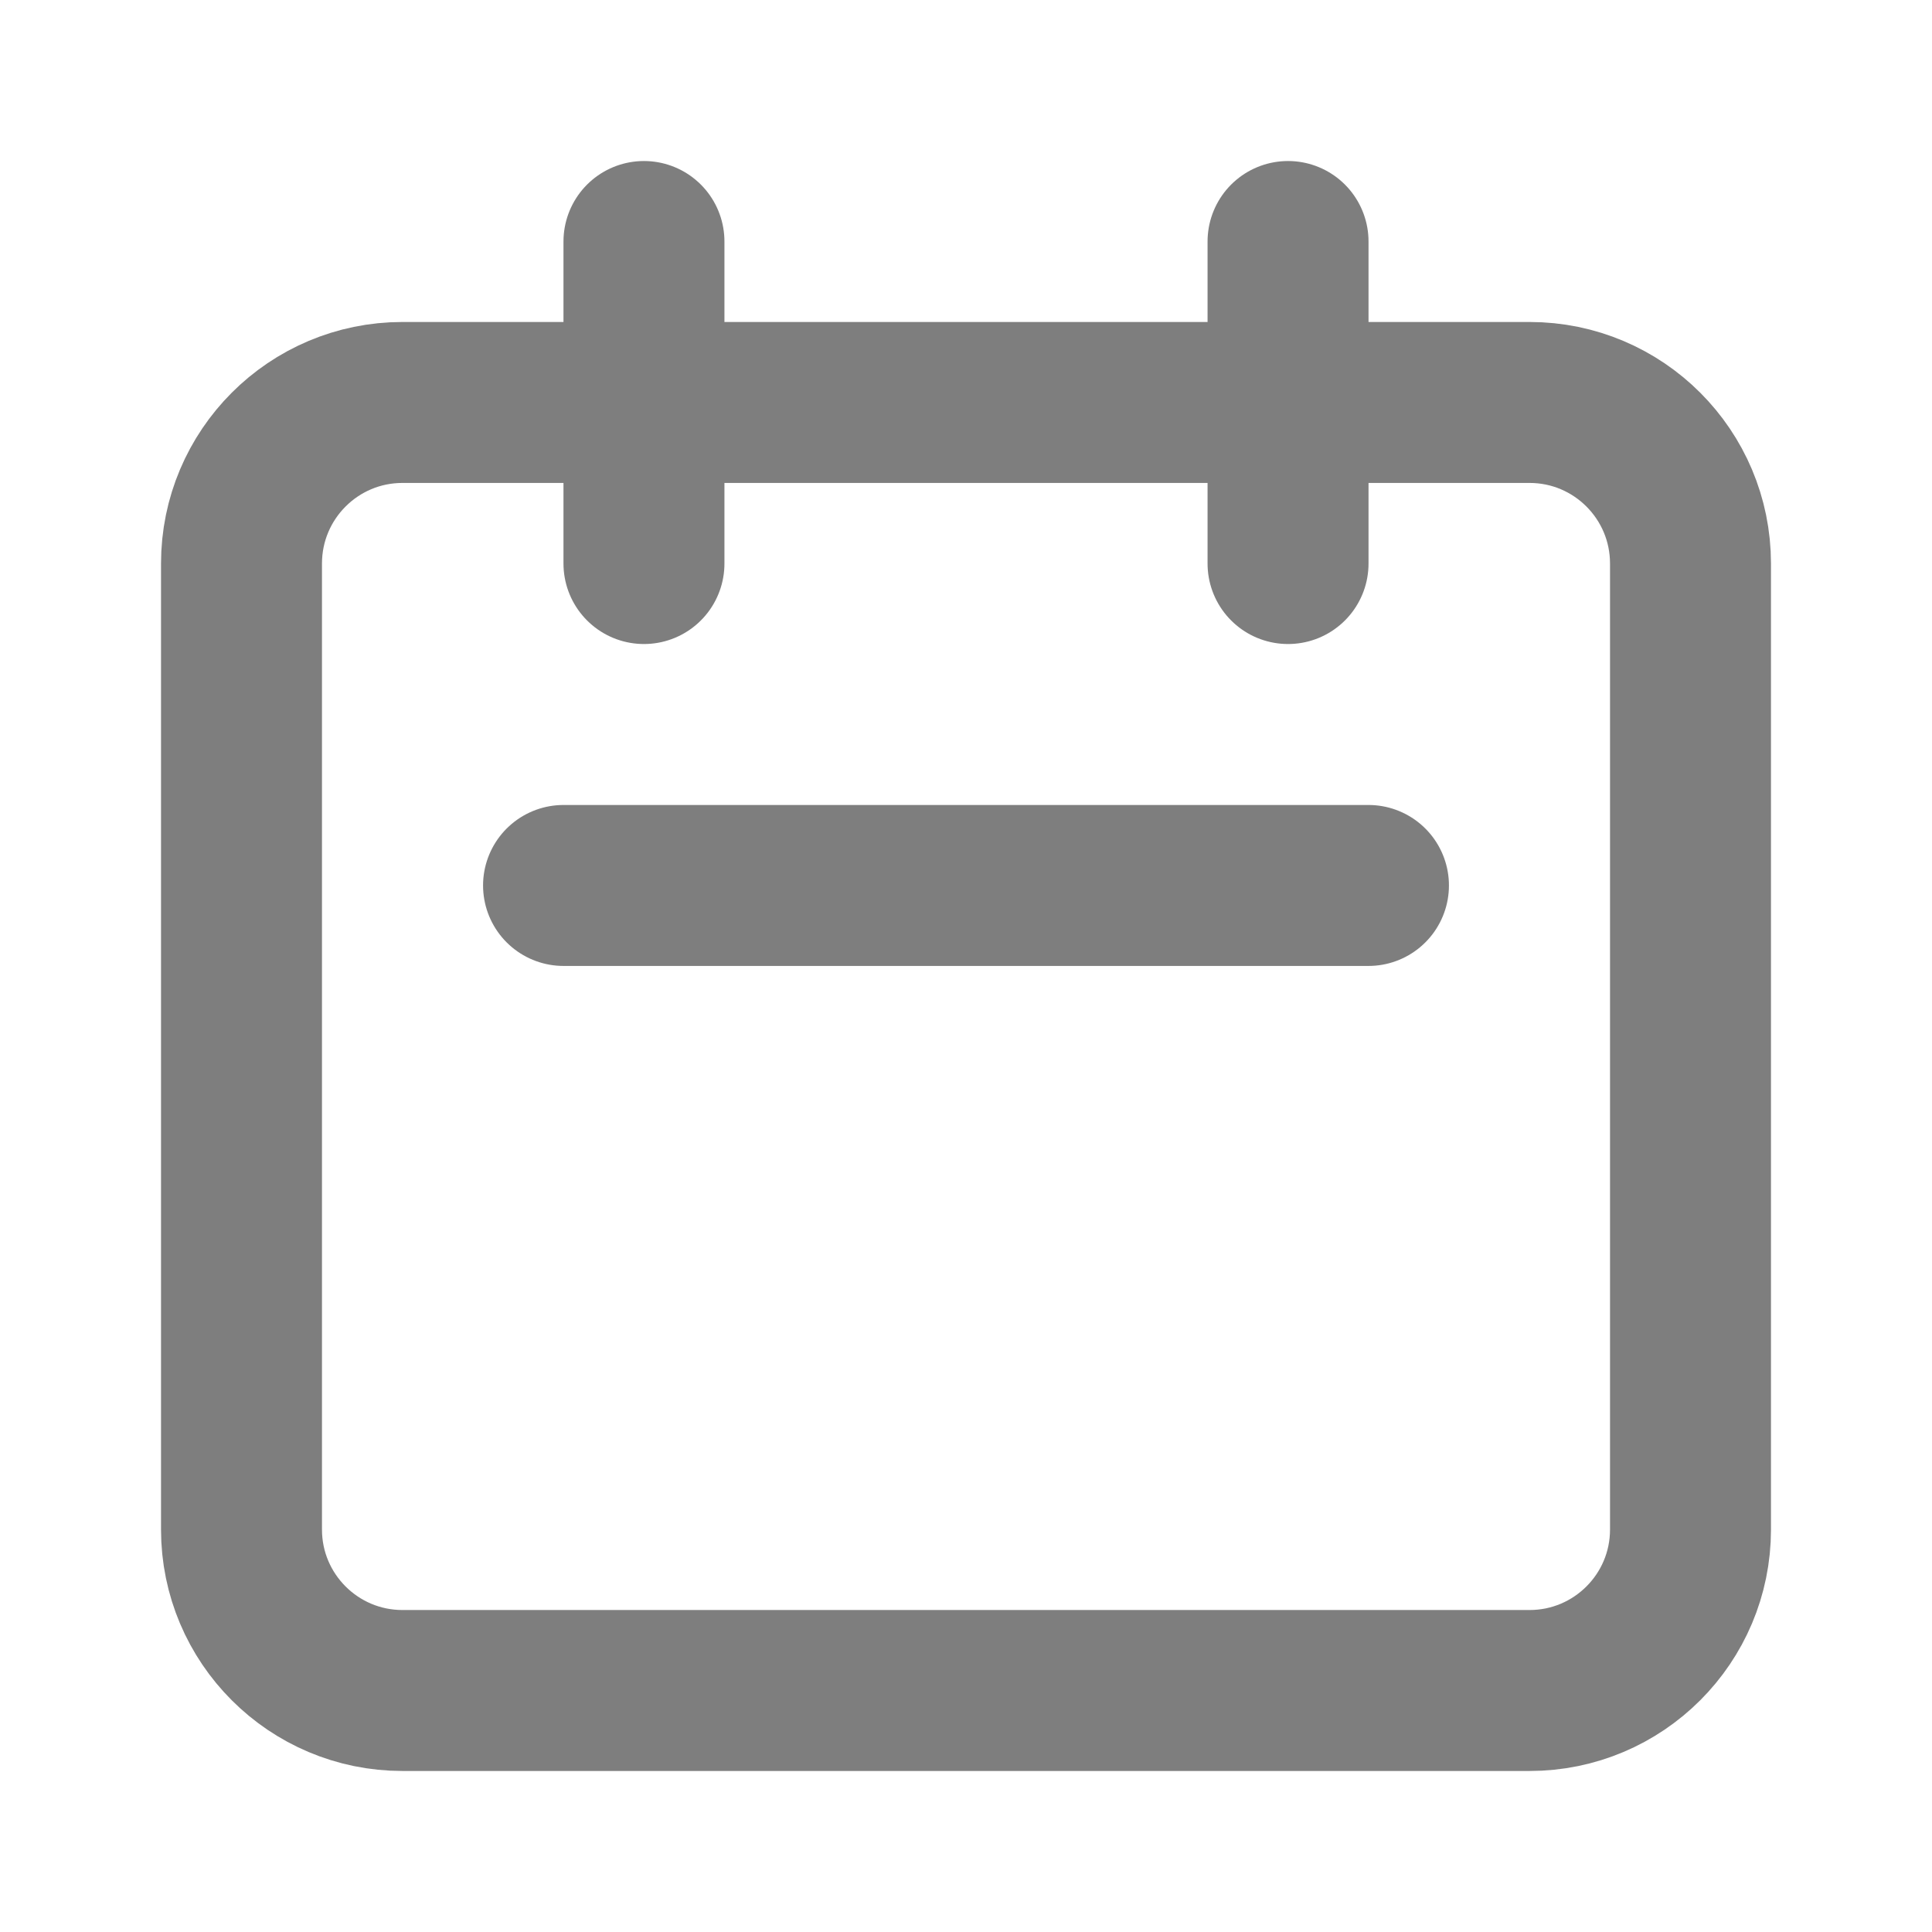
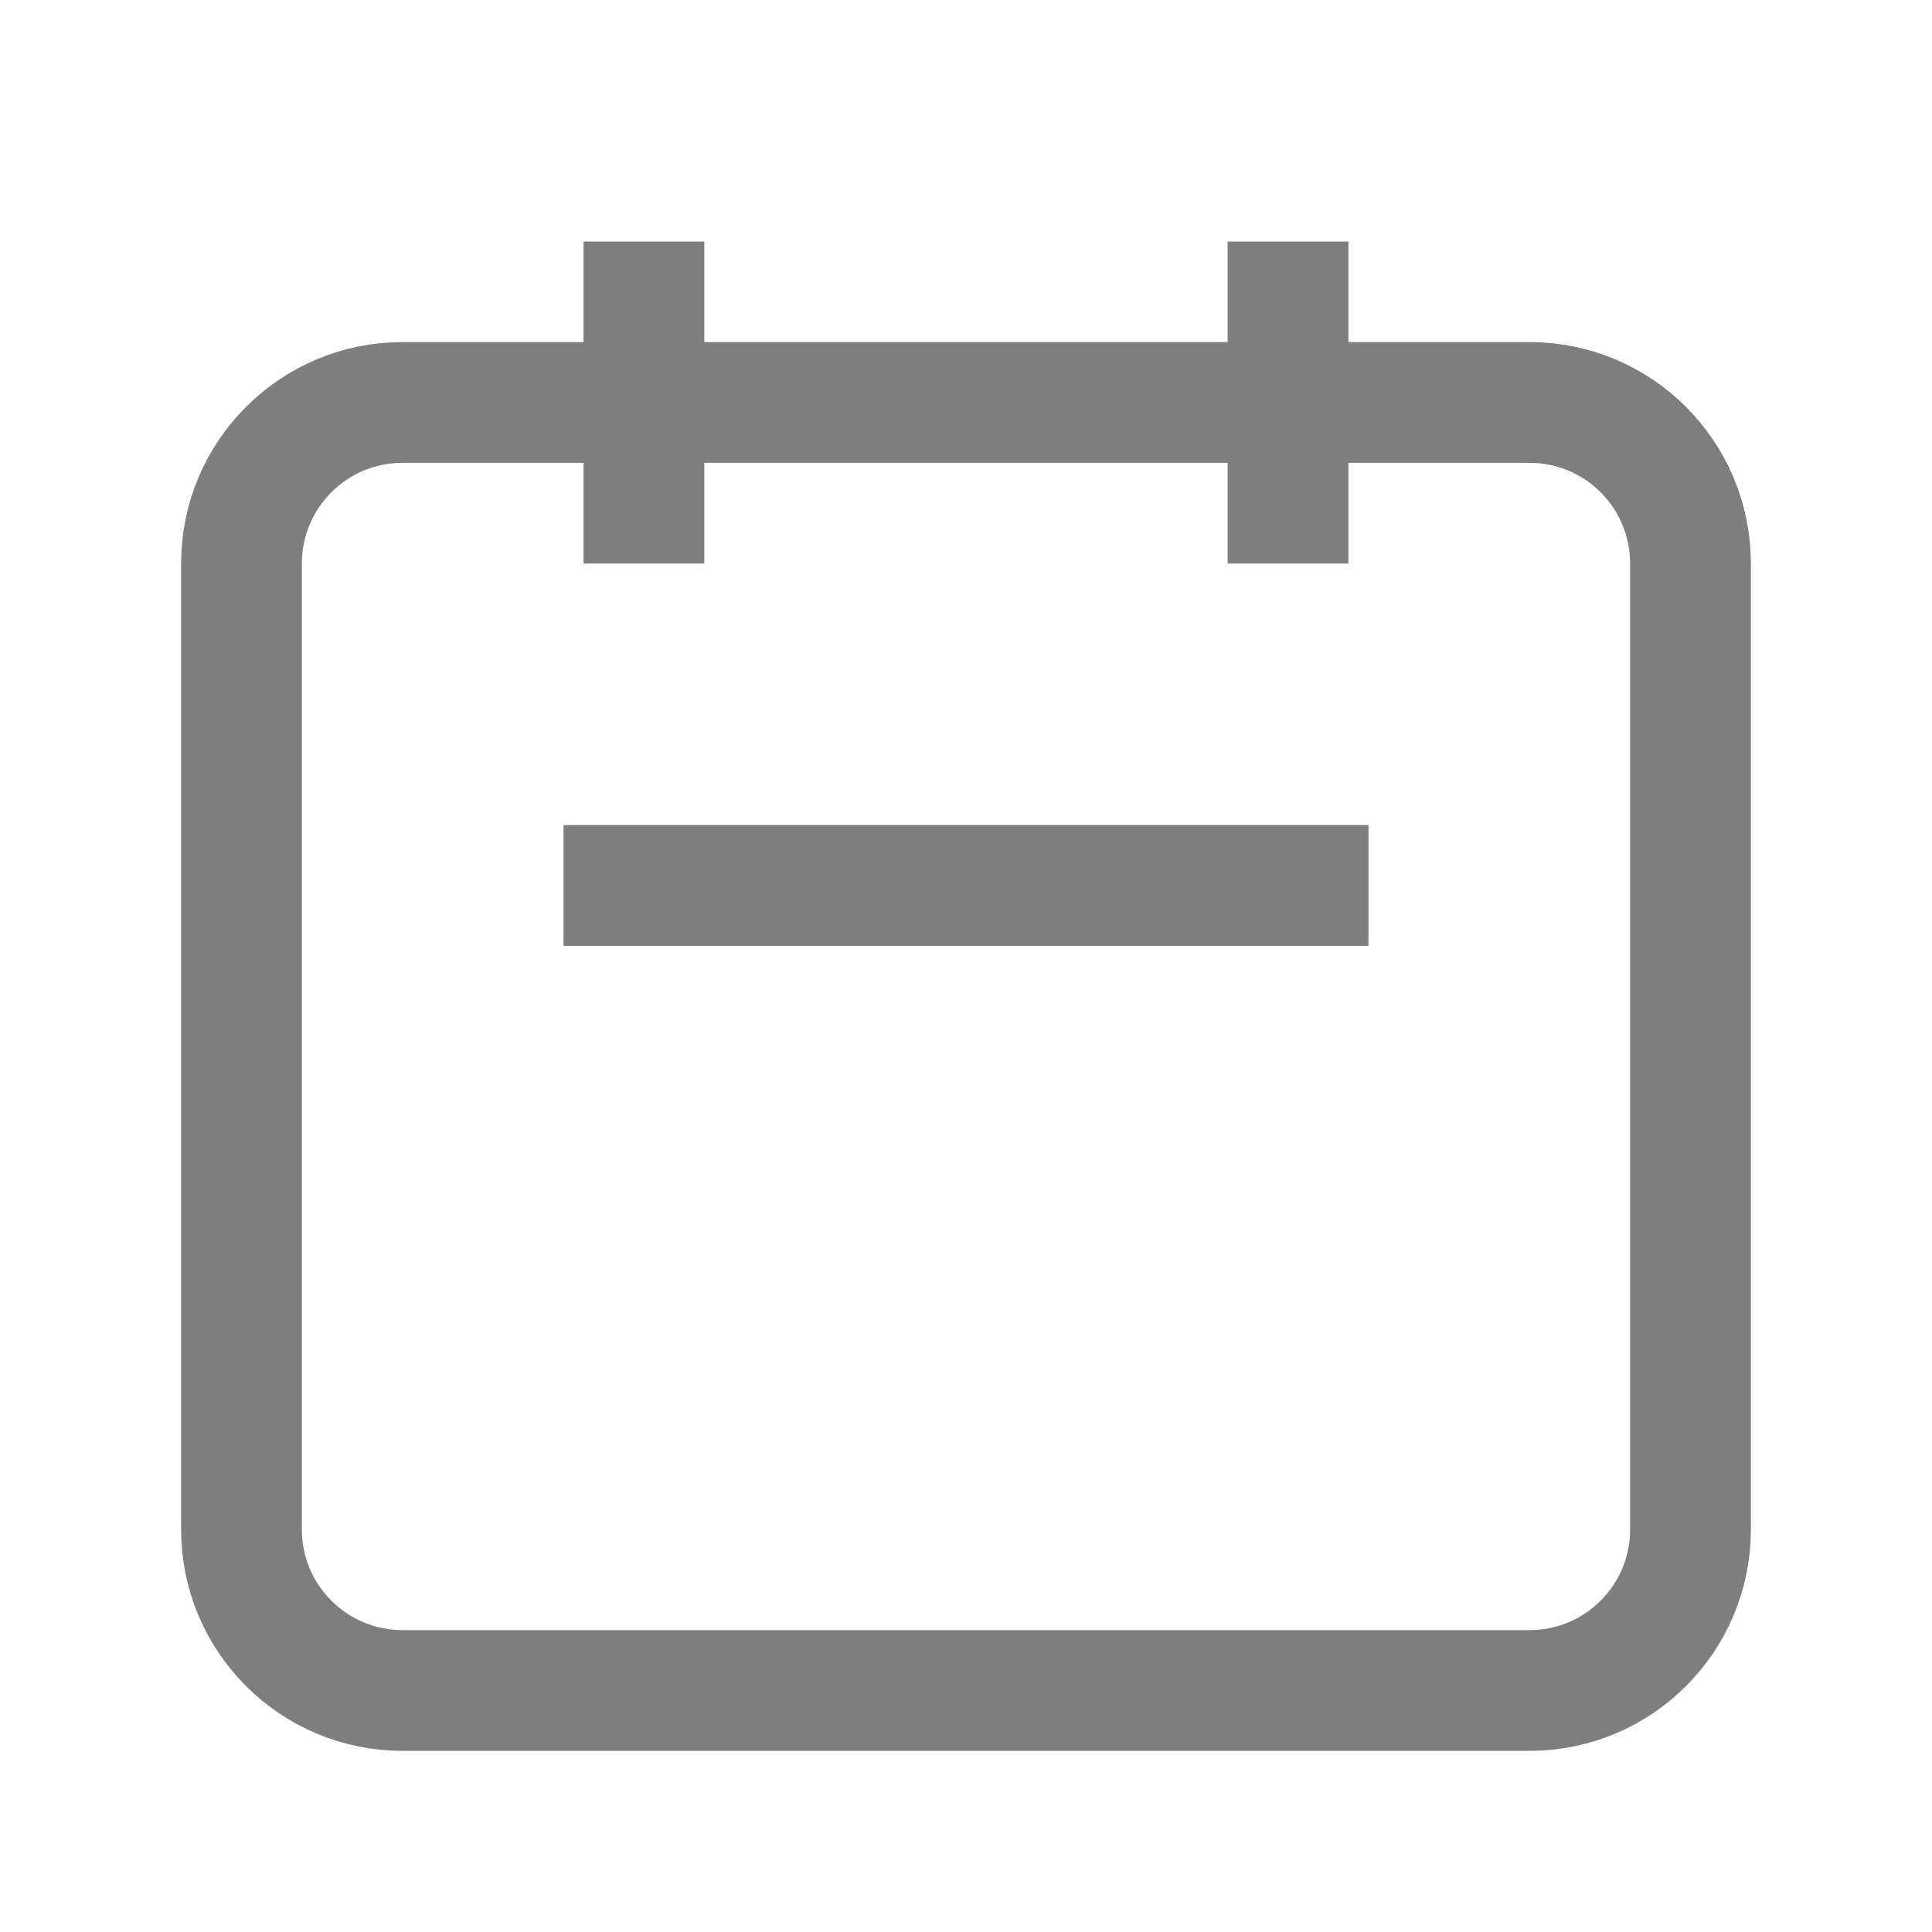
<svg xmlns="http://www.w3.org/2000/svg" width="16" height="16" viewBox="0 0 16 16" fill="none">
  <g id="Calendar">
-     <path id="Icon" d="M5.333 4.667V2M10.667 4.667V2M4.667 7.333H11.333M3.333 14H12.667C13.403 14 14 13.403 14 12.667V4.667C14 3.93 13.403 3.333 12.667 3.333H3.333C2.597 3.333 2 3.93 2 4.667V12.667C2 13.403 2.597 14 3.333 14Z" stroke="#7E7E7E" stroke-width="1.333" stroke-linecap="round" stroke-linejoin="round" />
+     <path id="Icon" d="M5.333 4.667V2M10.667 4.667V2M4.667 7.333H11.333M3.333 14H12.667C13.403 14 14 13.403 14 12.667V4.667C14 3.93 13.403 3.333 12.667 3.333H3.333C2.597 3.333 2 3.93 2 4.667V12.667C2 13.403 2.597 14 3.333 14Z" stroke="#7E7E7E" strokeWidth="1.333" strokeLinecap="round" strokeLinejoin="round" />
  </g>
</svg>
